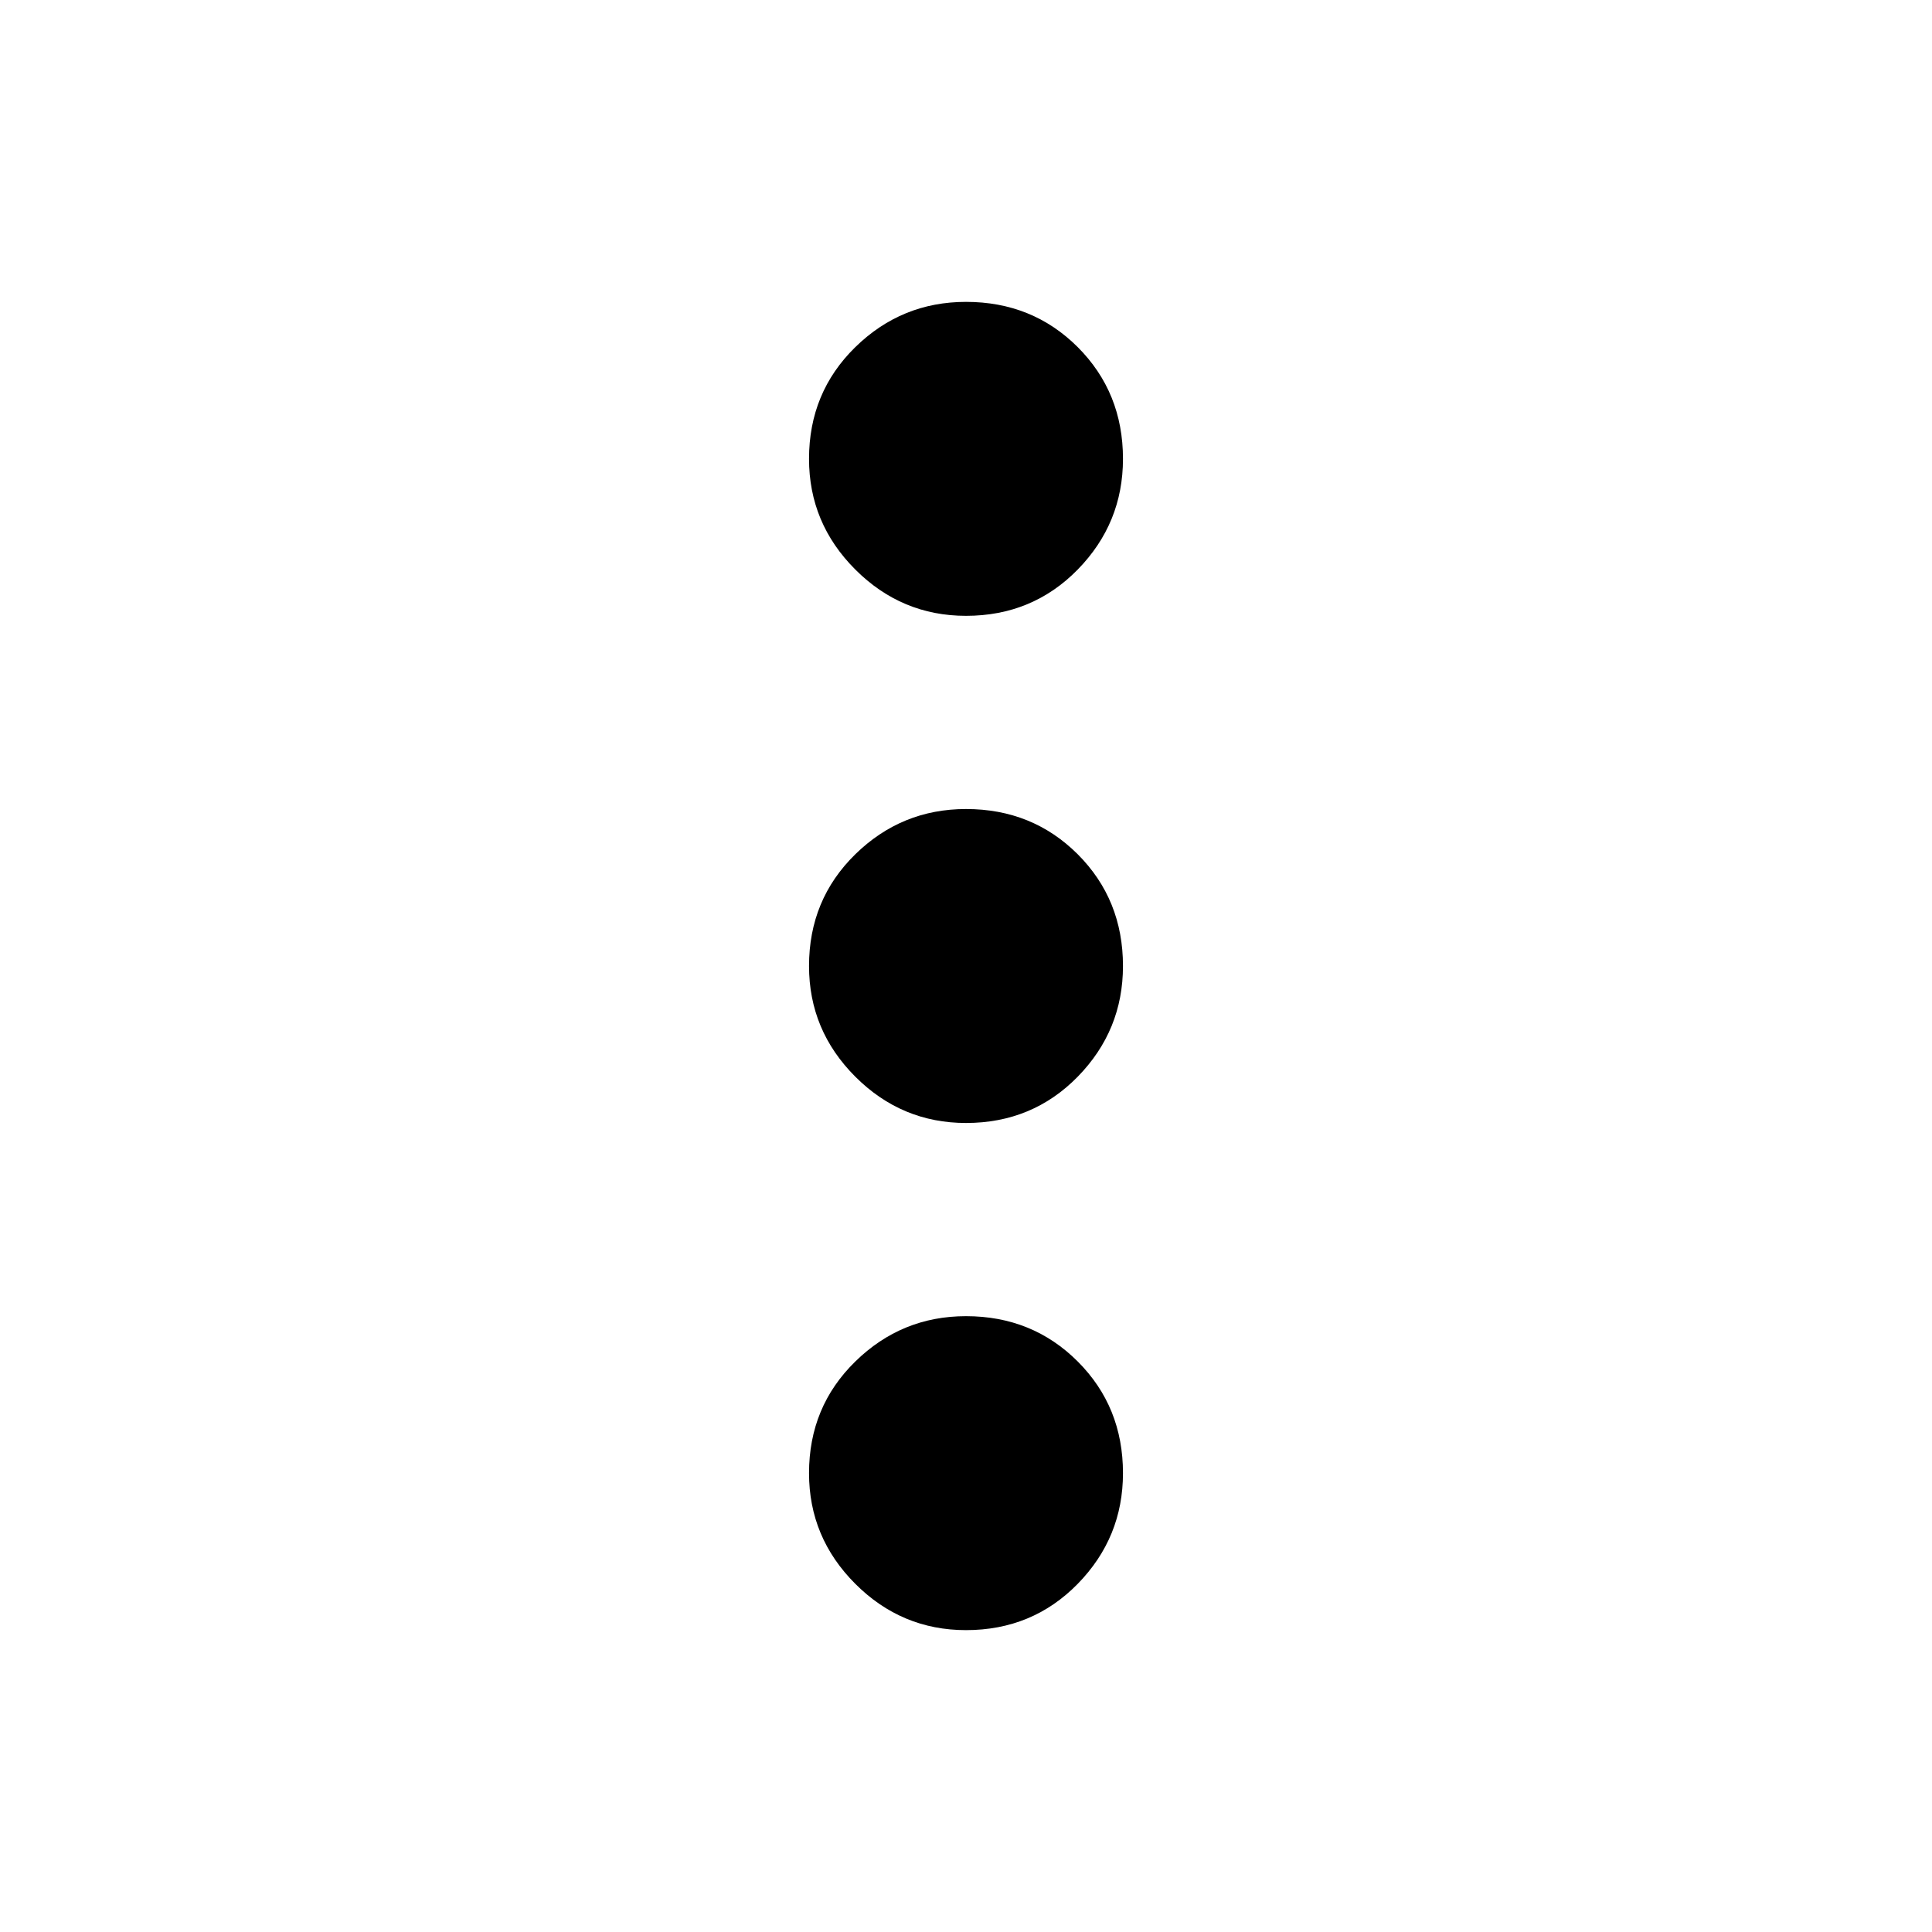
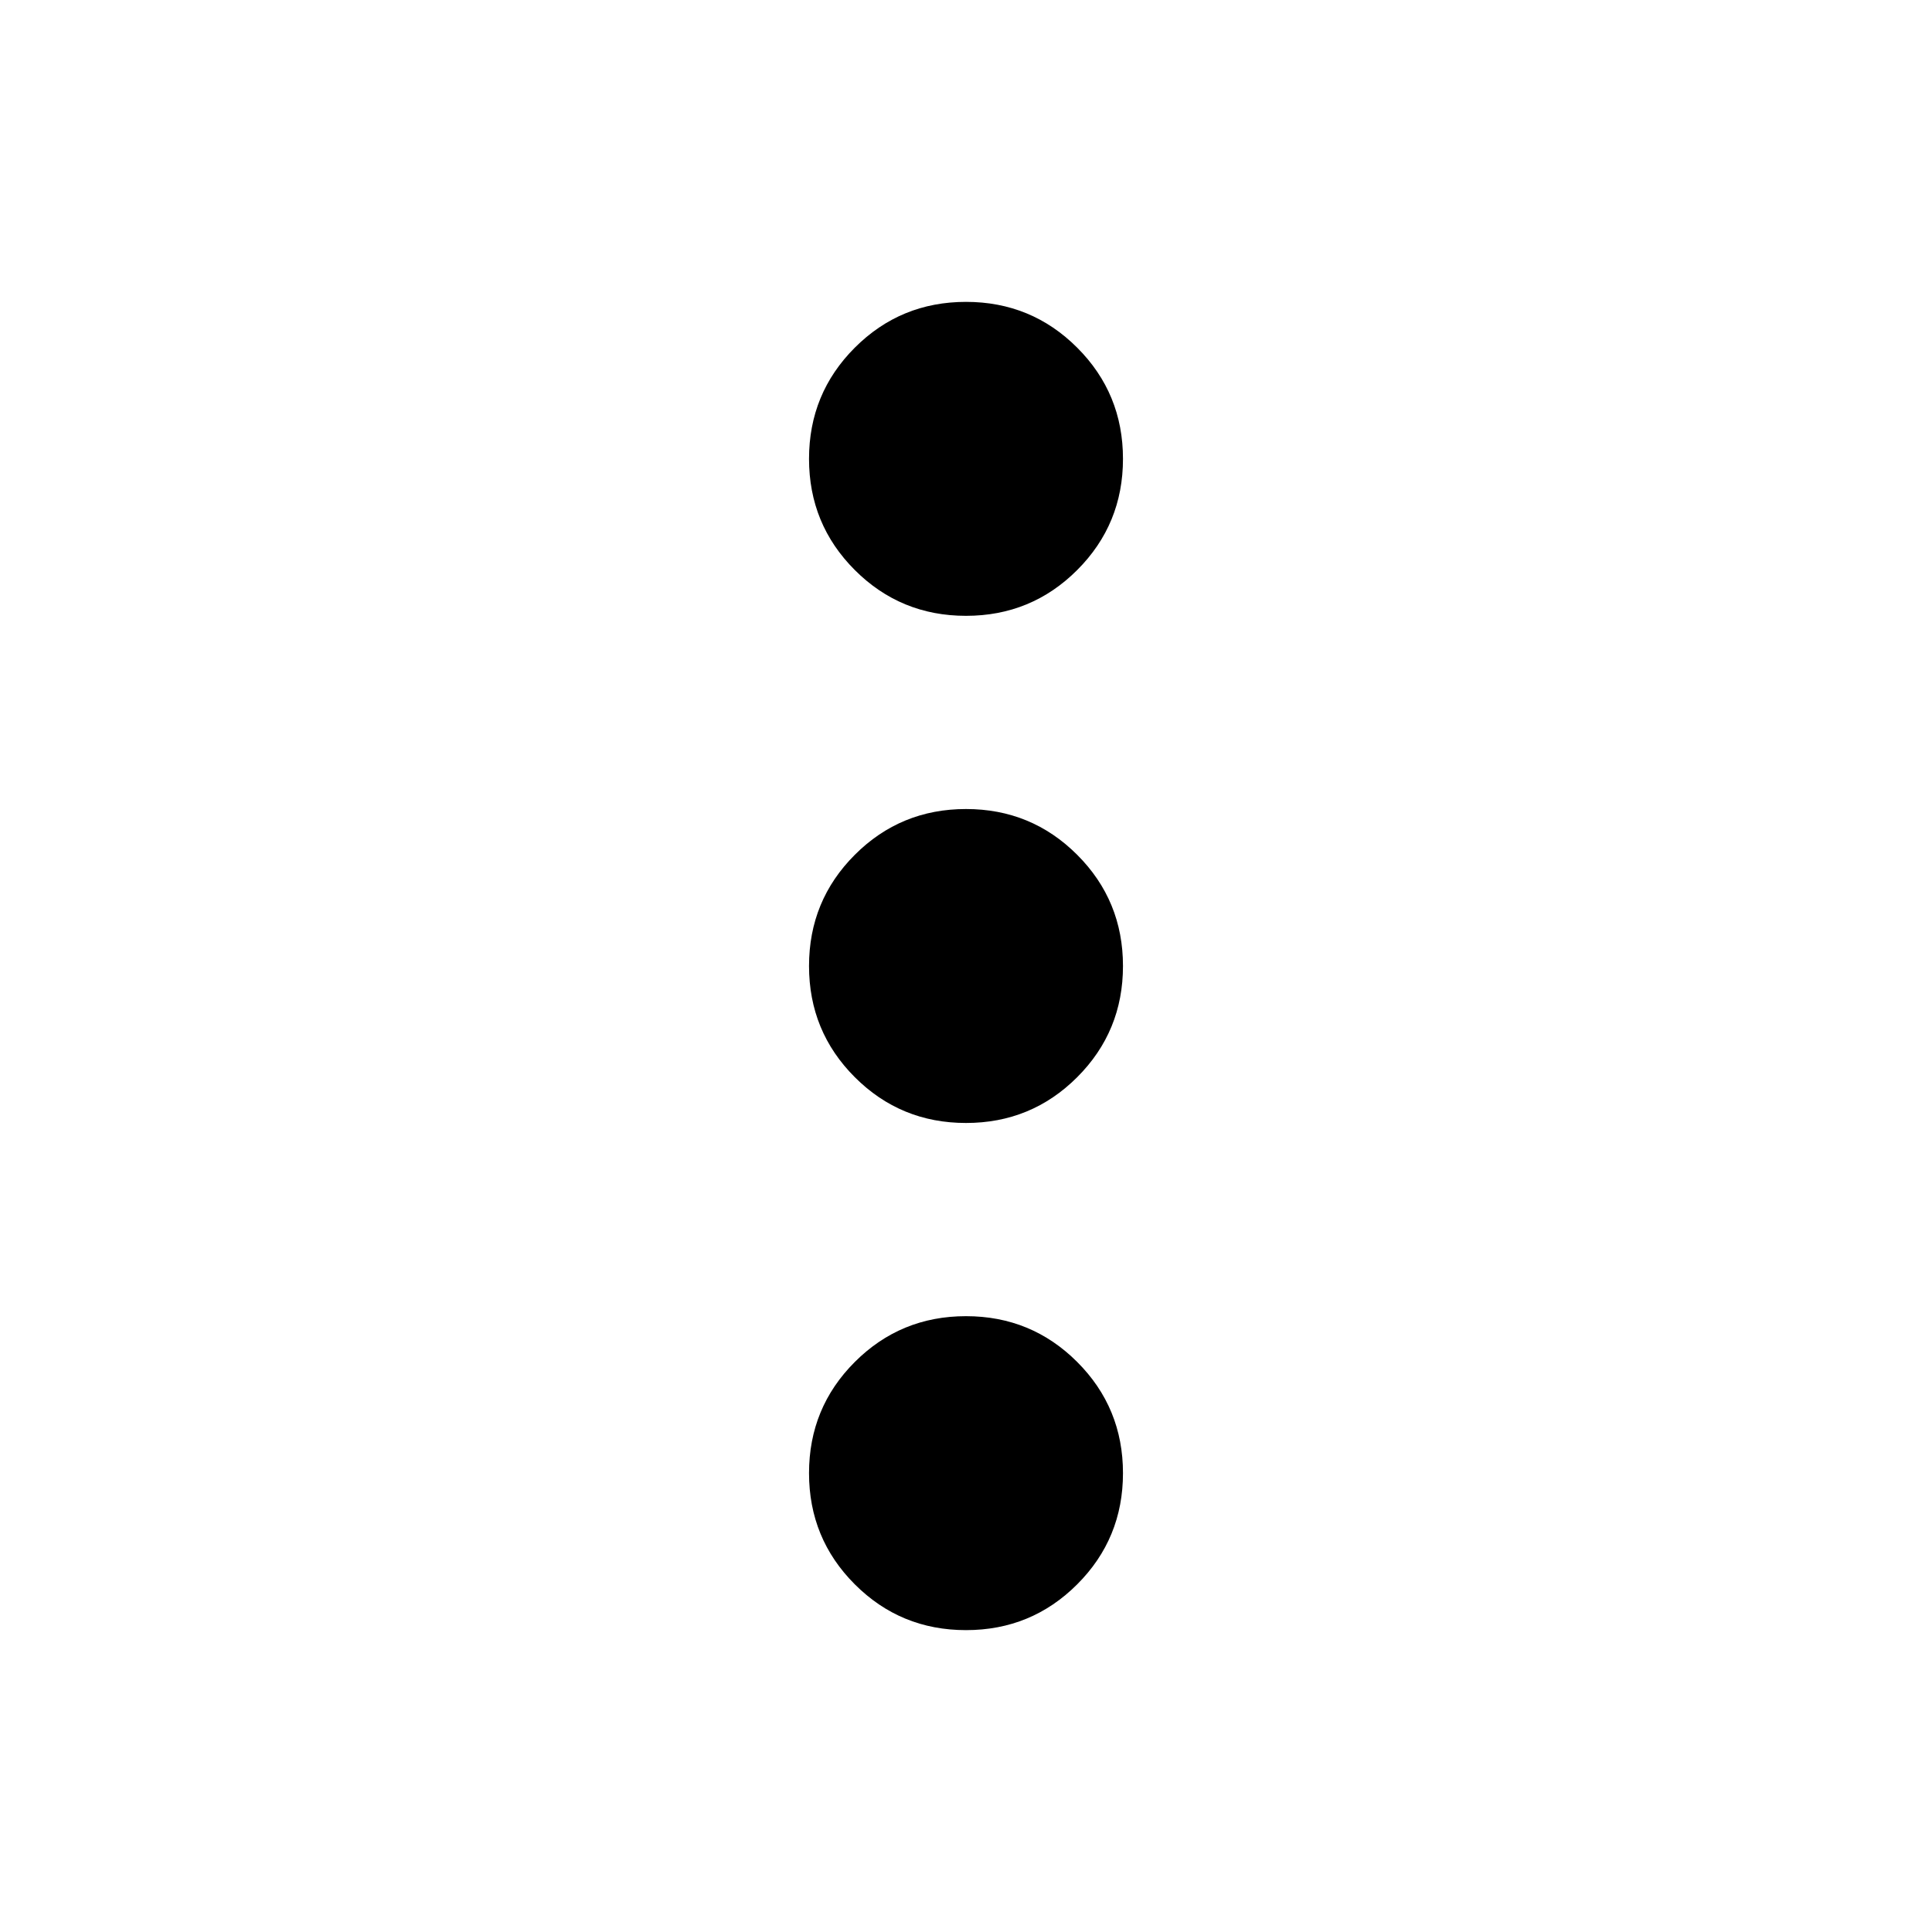
- <svg xmlns="http://www.w3.org/2000/svg" viewBox="0 0 24 24">
-   <path d="M12 20.25q-.8 0-1.375-.575T10.05 18.3q0-.825.575-1.387.575-.563 1.375-.563.825 0 1.388.563.562.562.562 1.387 0 .8-.562 1.375-.563.575-1.388.575Zm0-6.3q-.8 0-1.375-.575T10.05 12q0-.825.575-1.388.575-.562 1.375-.562.825 0 1.388.562.562.563.562 1.388 0 .8-.562 1.375-.563.575-1.388.575Zm0-6.3q-.8 0-1.375-.575T10.05 5.7q0-.825.575-1.388Q11.2 3.75 12 3.75q.825 0 1.388.562.562.563.562 1.388 0 .8-.562 1.375-.563.575-1.388.575Z" />
+ <svg xmlns="http://www.w3.org/2000/svg" viewBox="0 96 960 960">
+   <path d="M480 906q-32.5 0-55.25-22.75T402 828q0-32.5 22.75-55.25T480 750q32.5 0 55.25 22.75T558 828q0 32.5-22.75 55.25T480 906Zm0-252q-32.5 0-55.25-22.75T402 576q0-32.5 22.75-55.25T480 498q32.5 0 55.25 22.75T558 576q0 32.5-22.75 55.25T480 654Zm0-252q-32.5 0-55.25-22.75T402 324q0-32.5 22.75-55.25T480 246q32.5 0 55.25 22.75T558 324q0 32.5-22.75 55.25T480 402Z" />
</svg>
